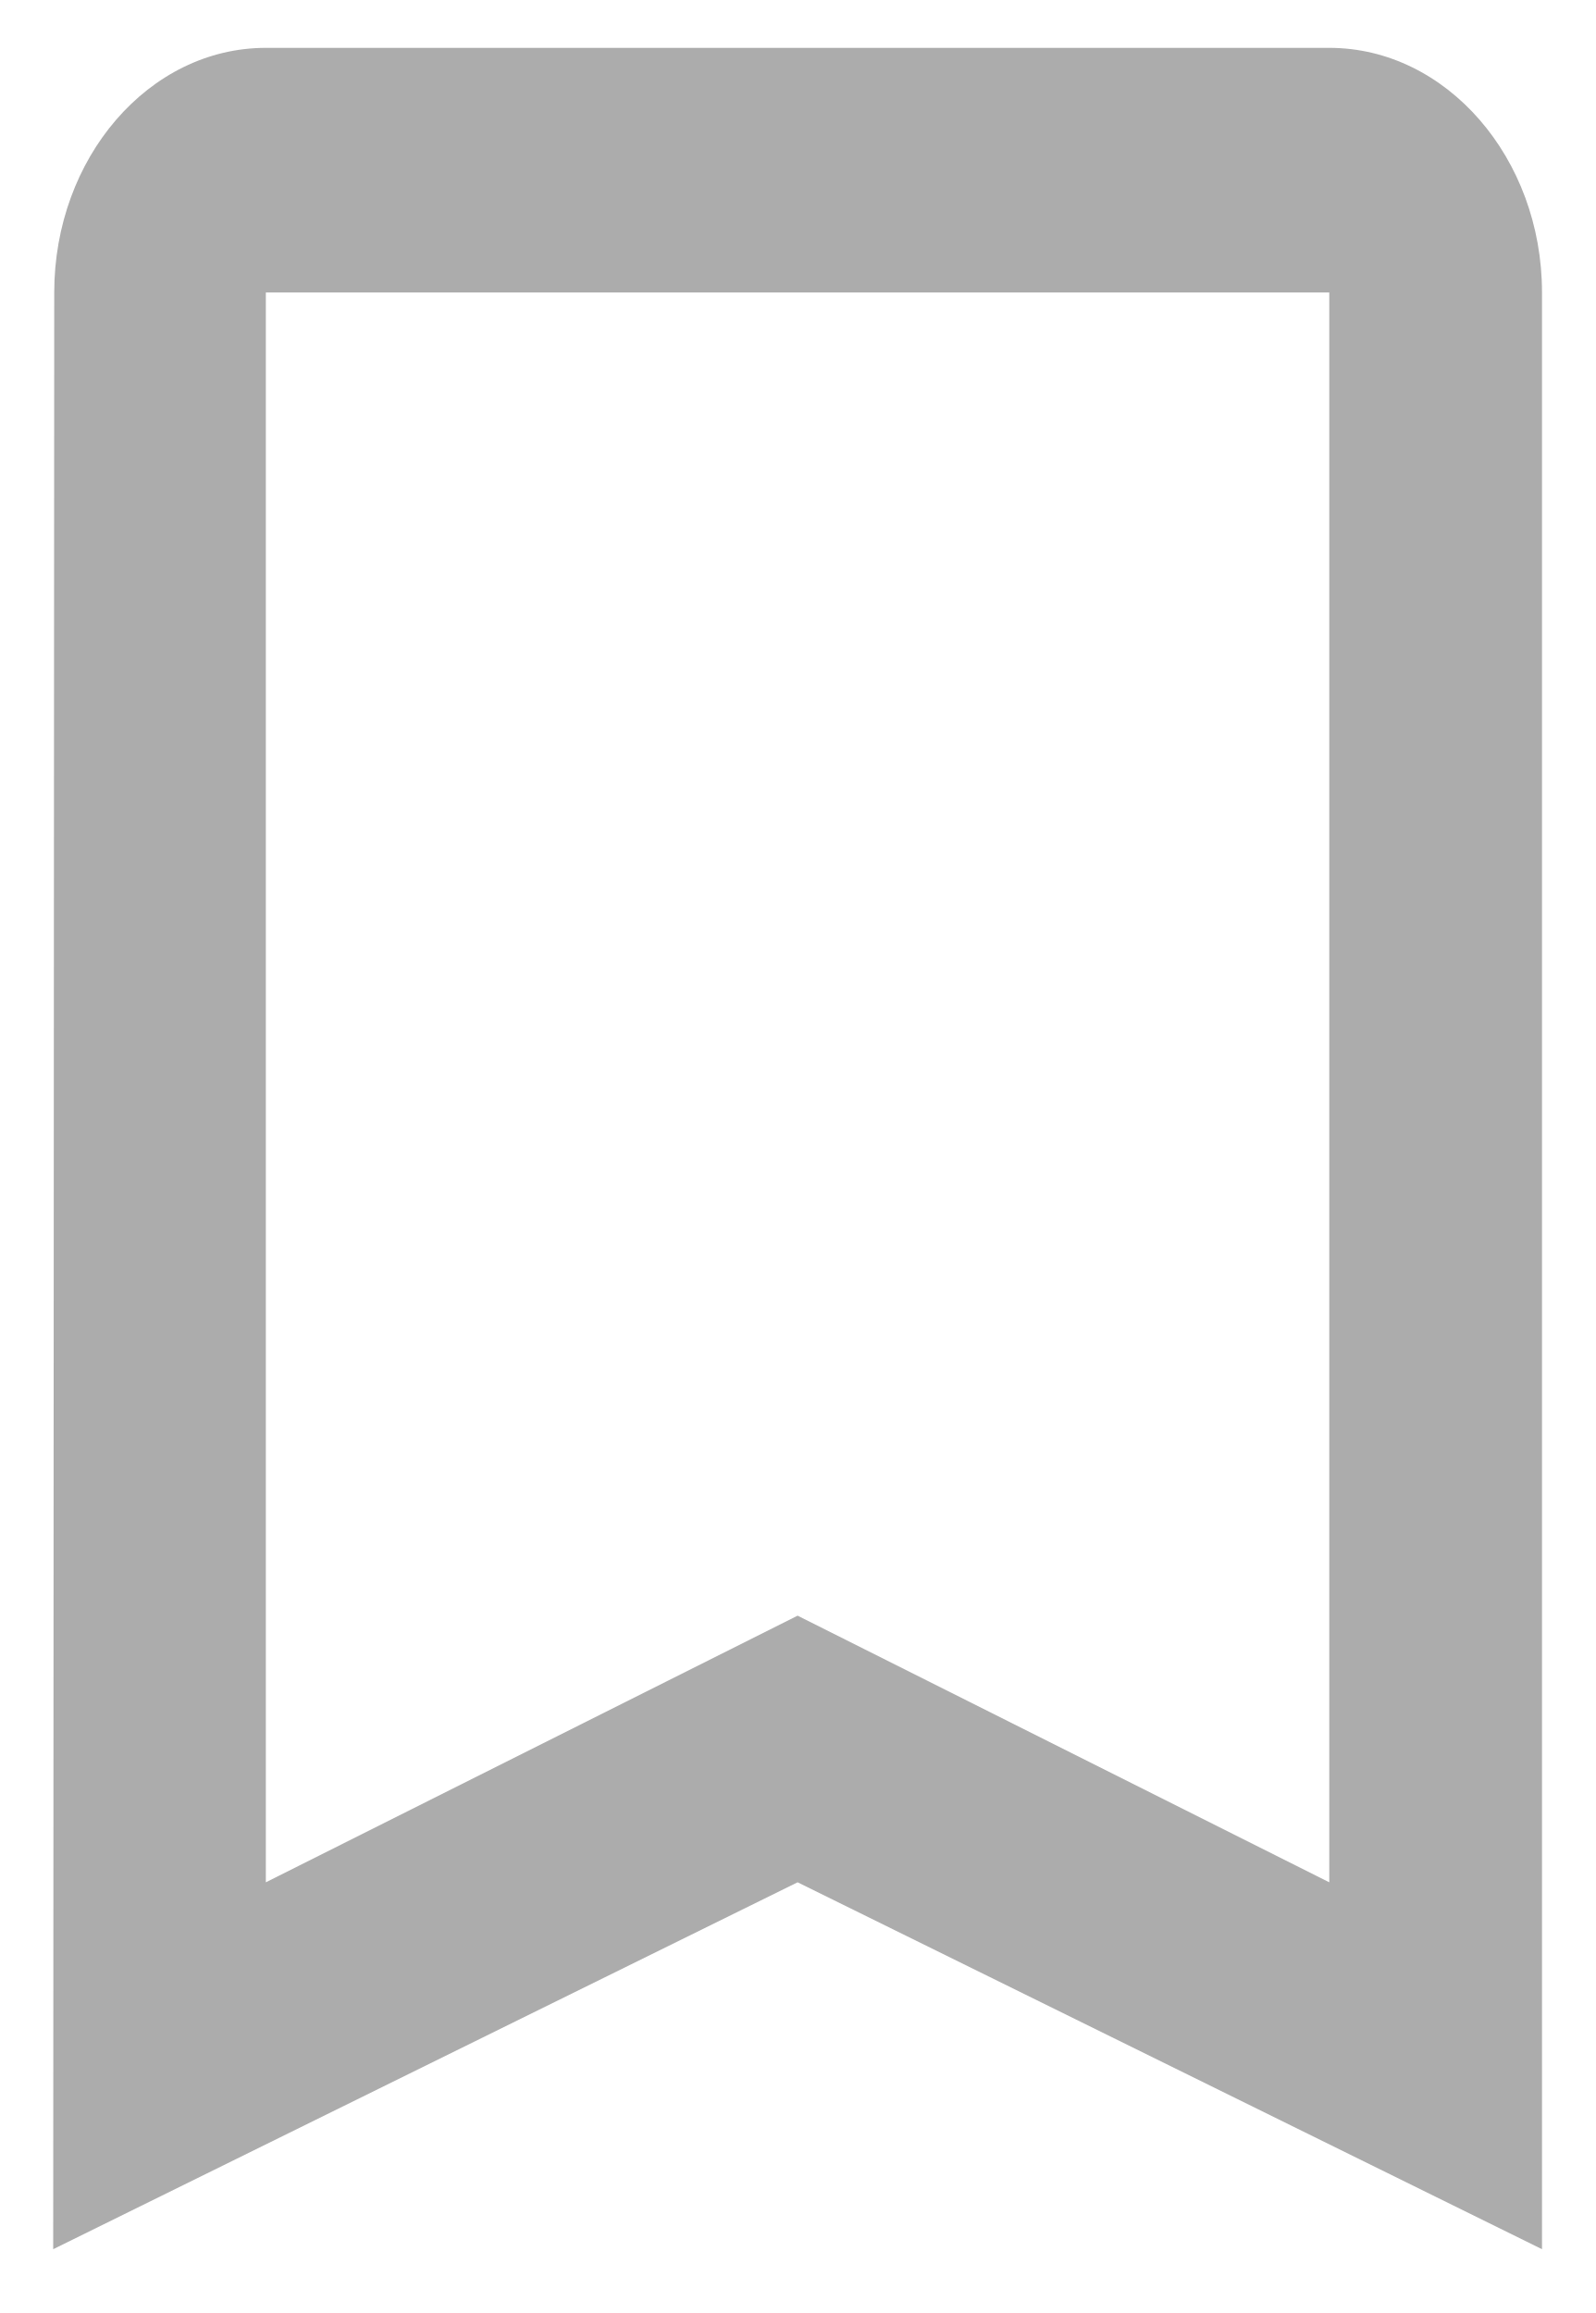
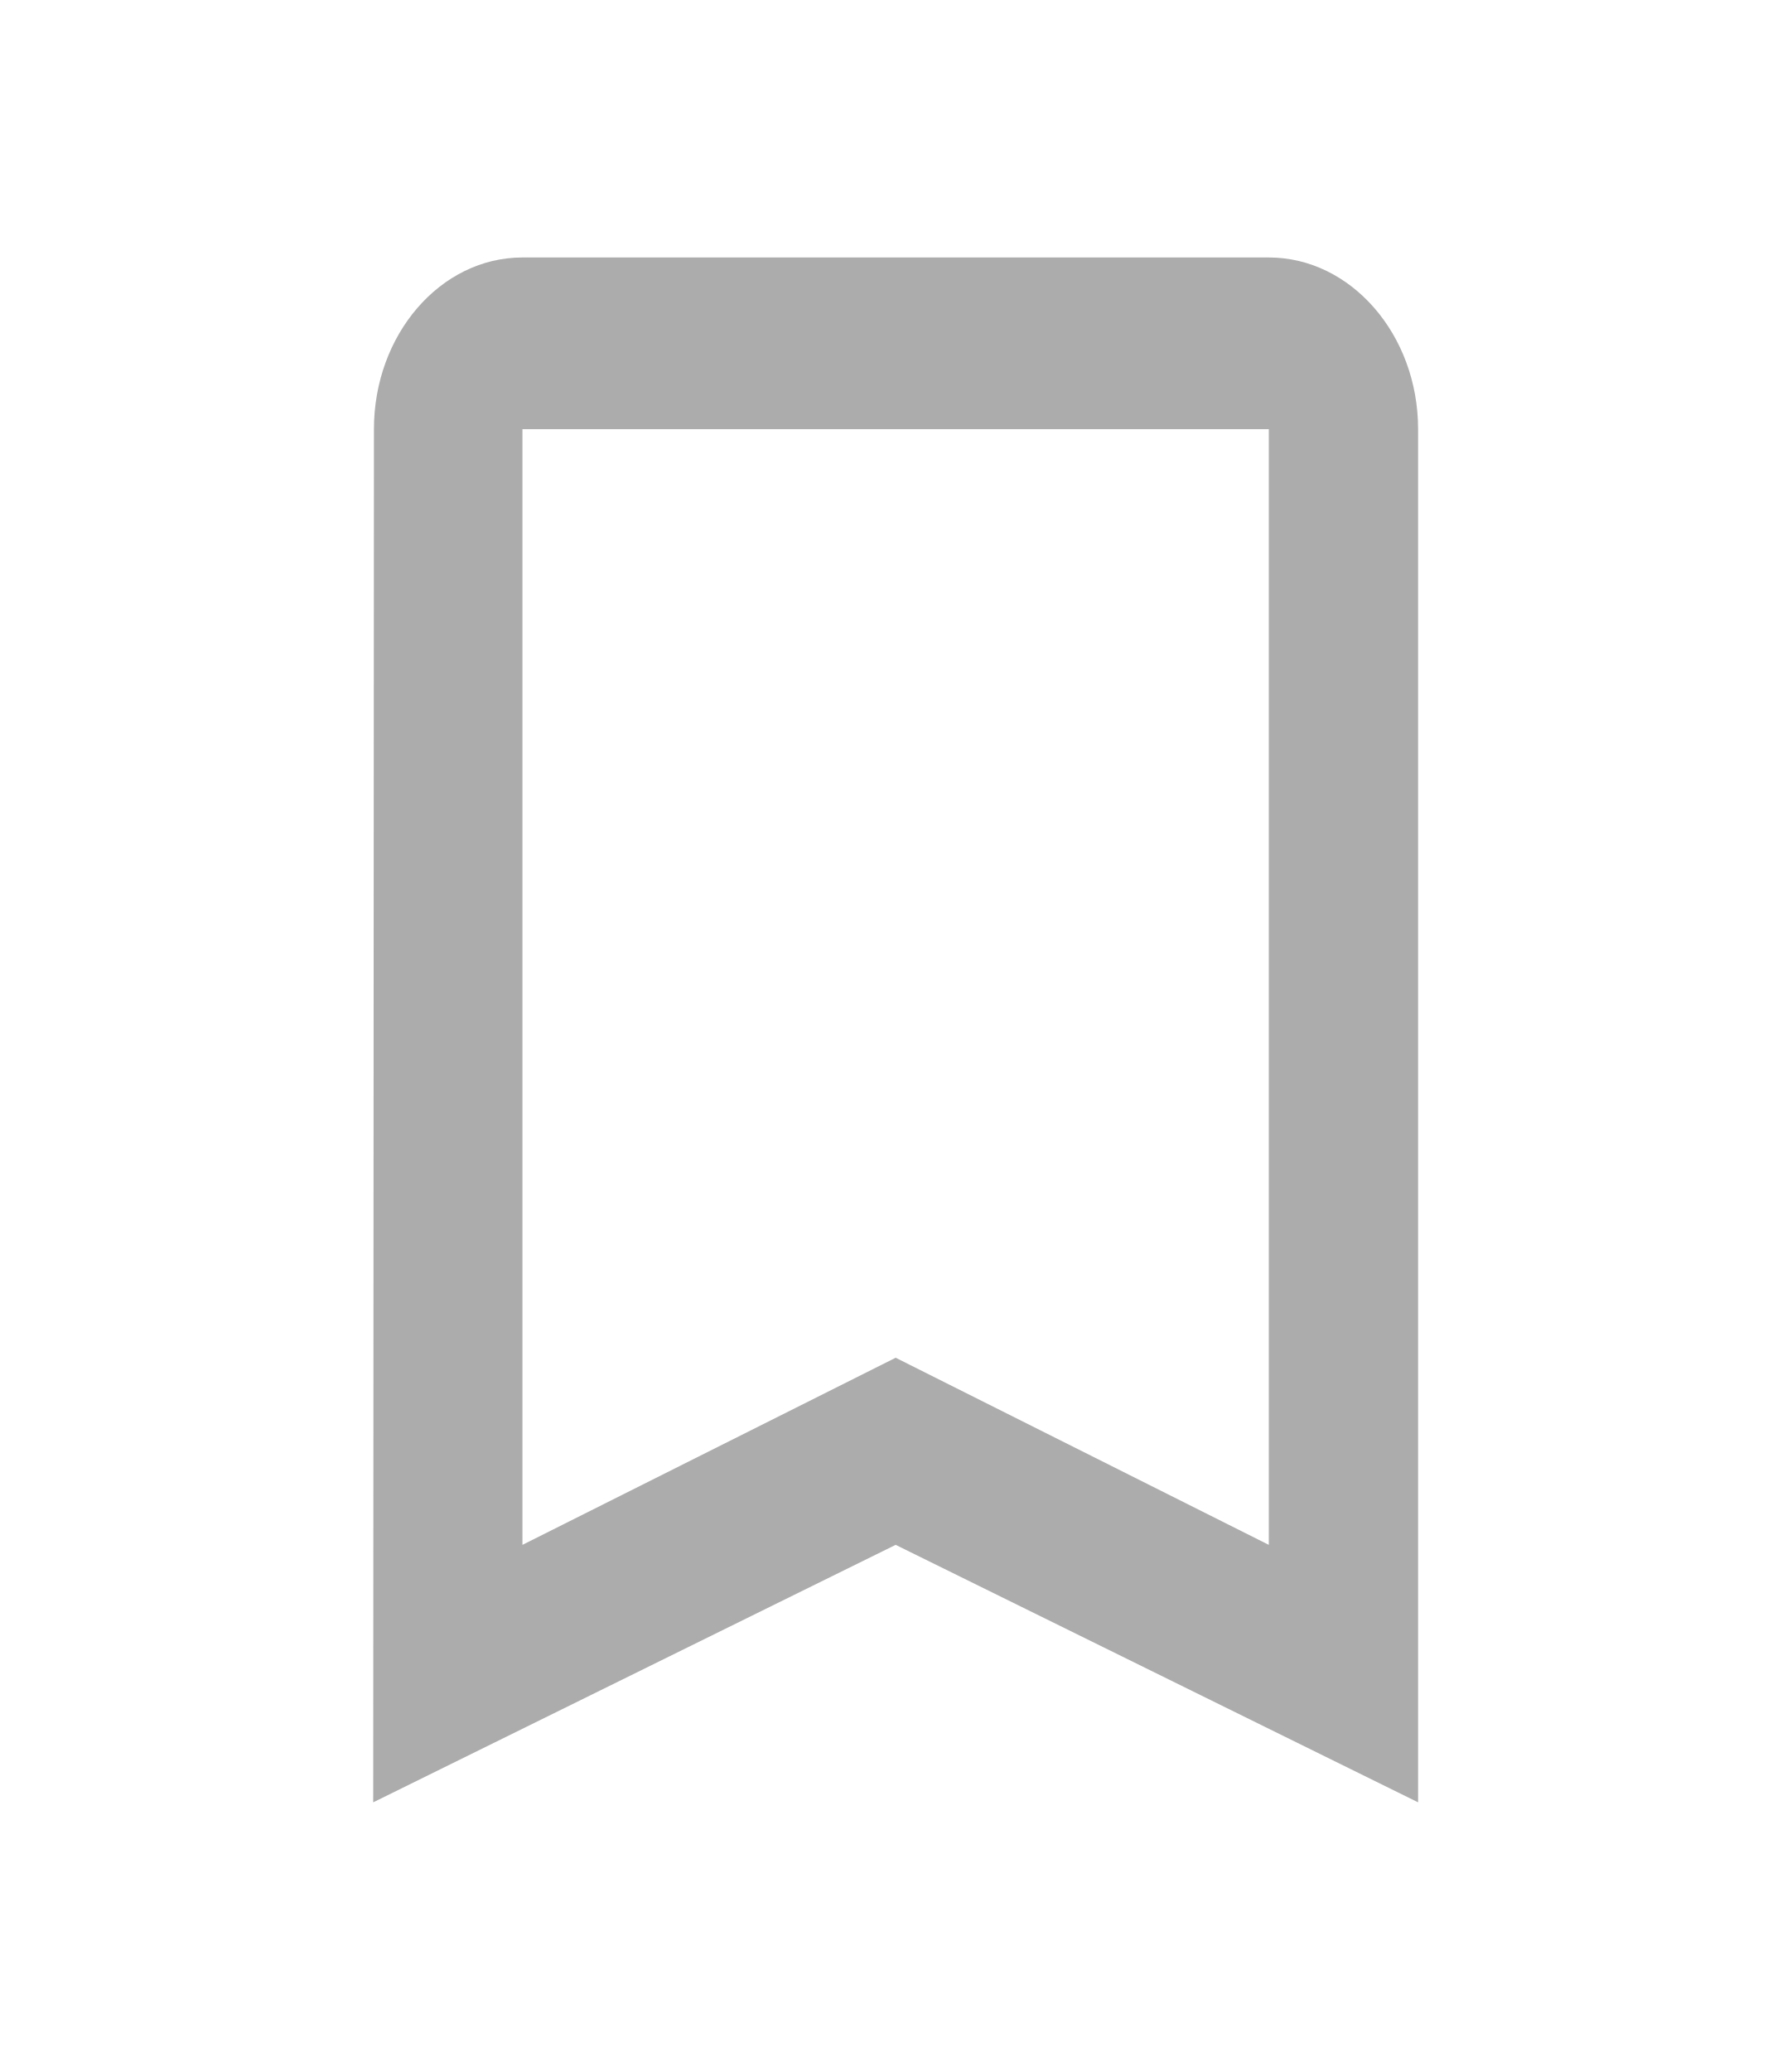
- <svg xmlns="http://www.w3.org/2000/svg" width="20" height="29" viewBox="0 0 20 29" fill="none">
-   <path d="M16.666 0.6H3.333C1.867 0.6 0.68 1.98 0.68 3.667L0.667 28.2L10 23.6L19.333 28.2V3.667C19.333 1.98 18.133 0.6 16.666 0.6ZM16.666 23.6L10 20.257L3.333 23.6V3.667H16.666V23.6Z" fill="#ACACAC" />
+ <svg xmlns="http://www.w3.org/2000/svg" width="32" height="37" viewBox="0 0 32 37" fill="none">
+   <path d="M22.666 4.6H9.333C7.867 4.6 6.68 5.98 6.68 7.667L6.667 32.2L16 27.6L25.333 32.2V7.667C25.333 5.98 24.133 4.6 22.666 4.6ZM22.666 27.6L16 24.257L9.333 27.6V7.667H22.666V27.6Z" fill="#ACACAC" />
</svg>
